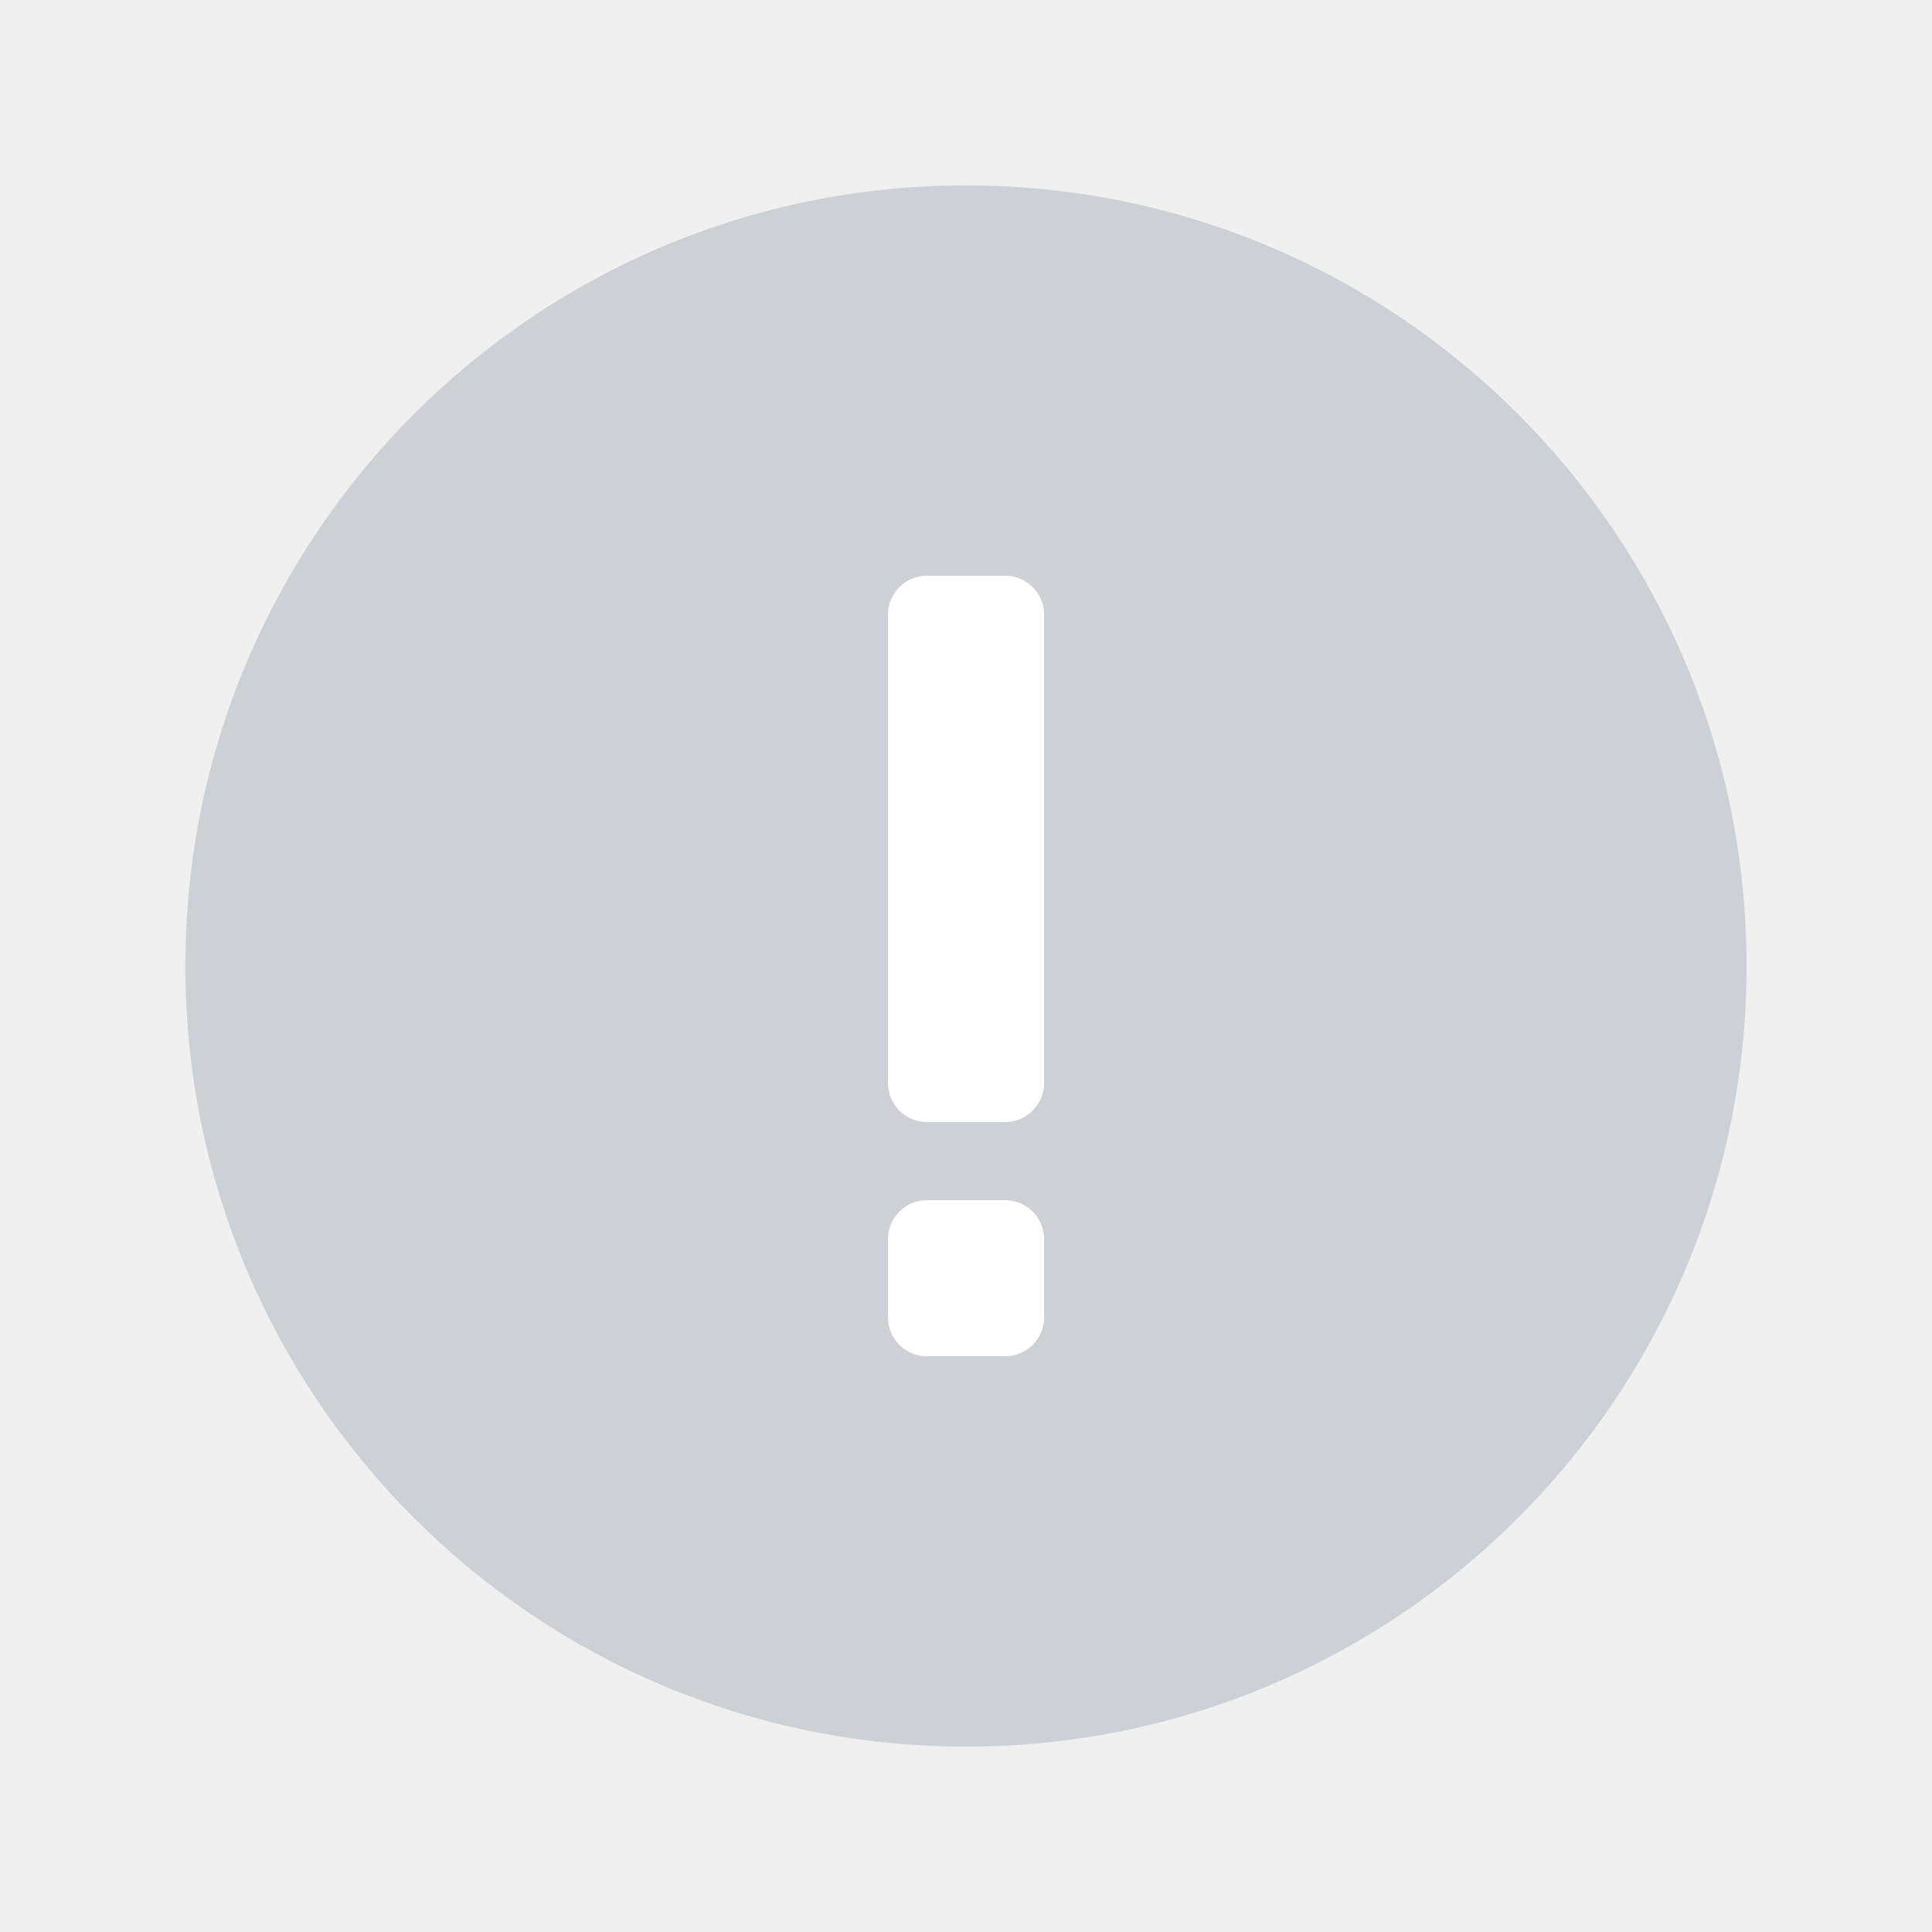
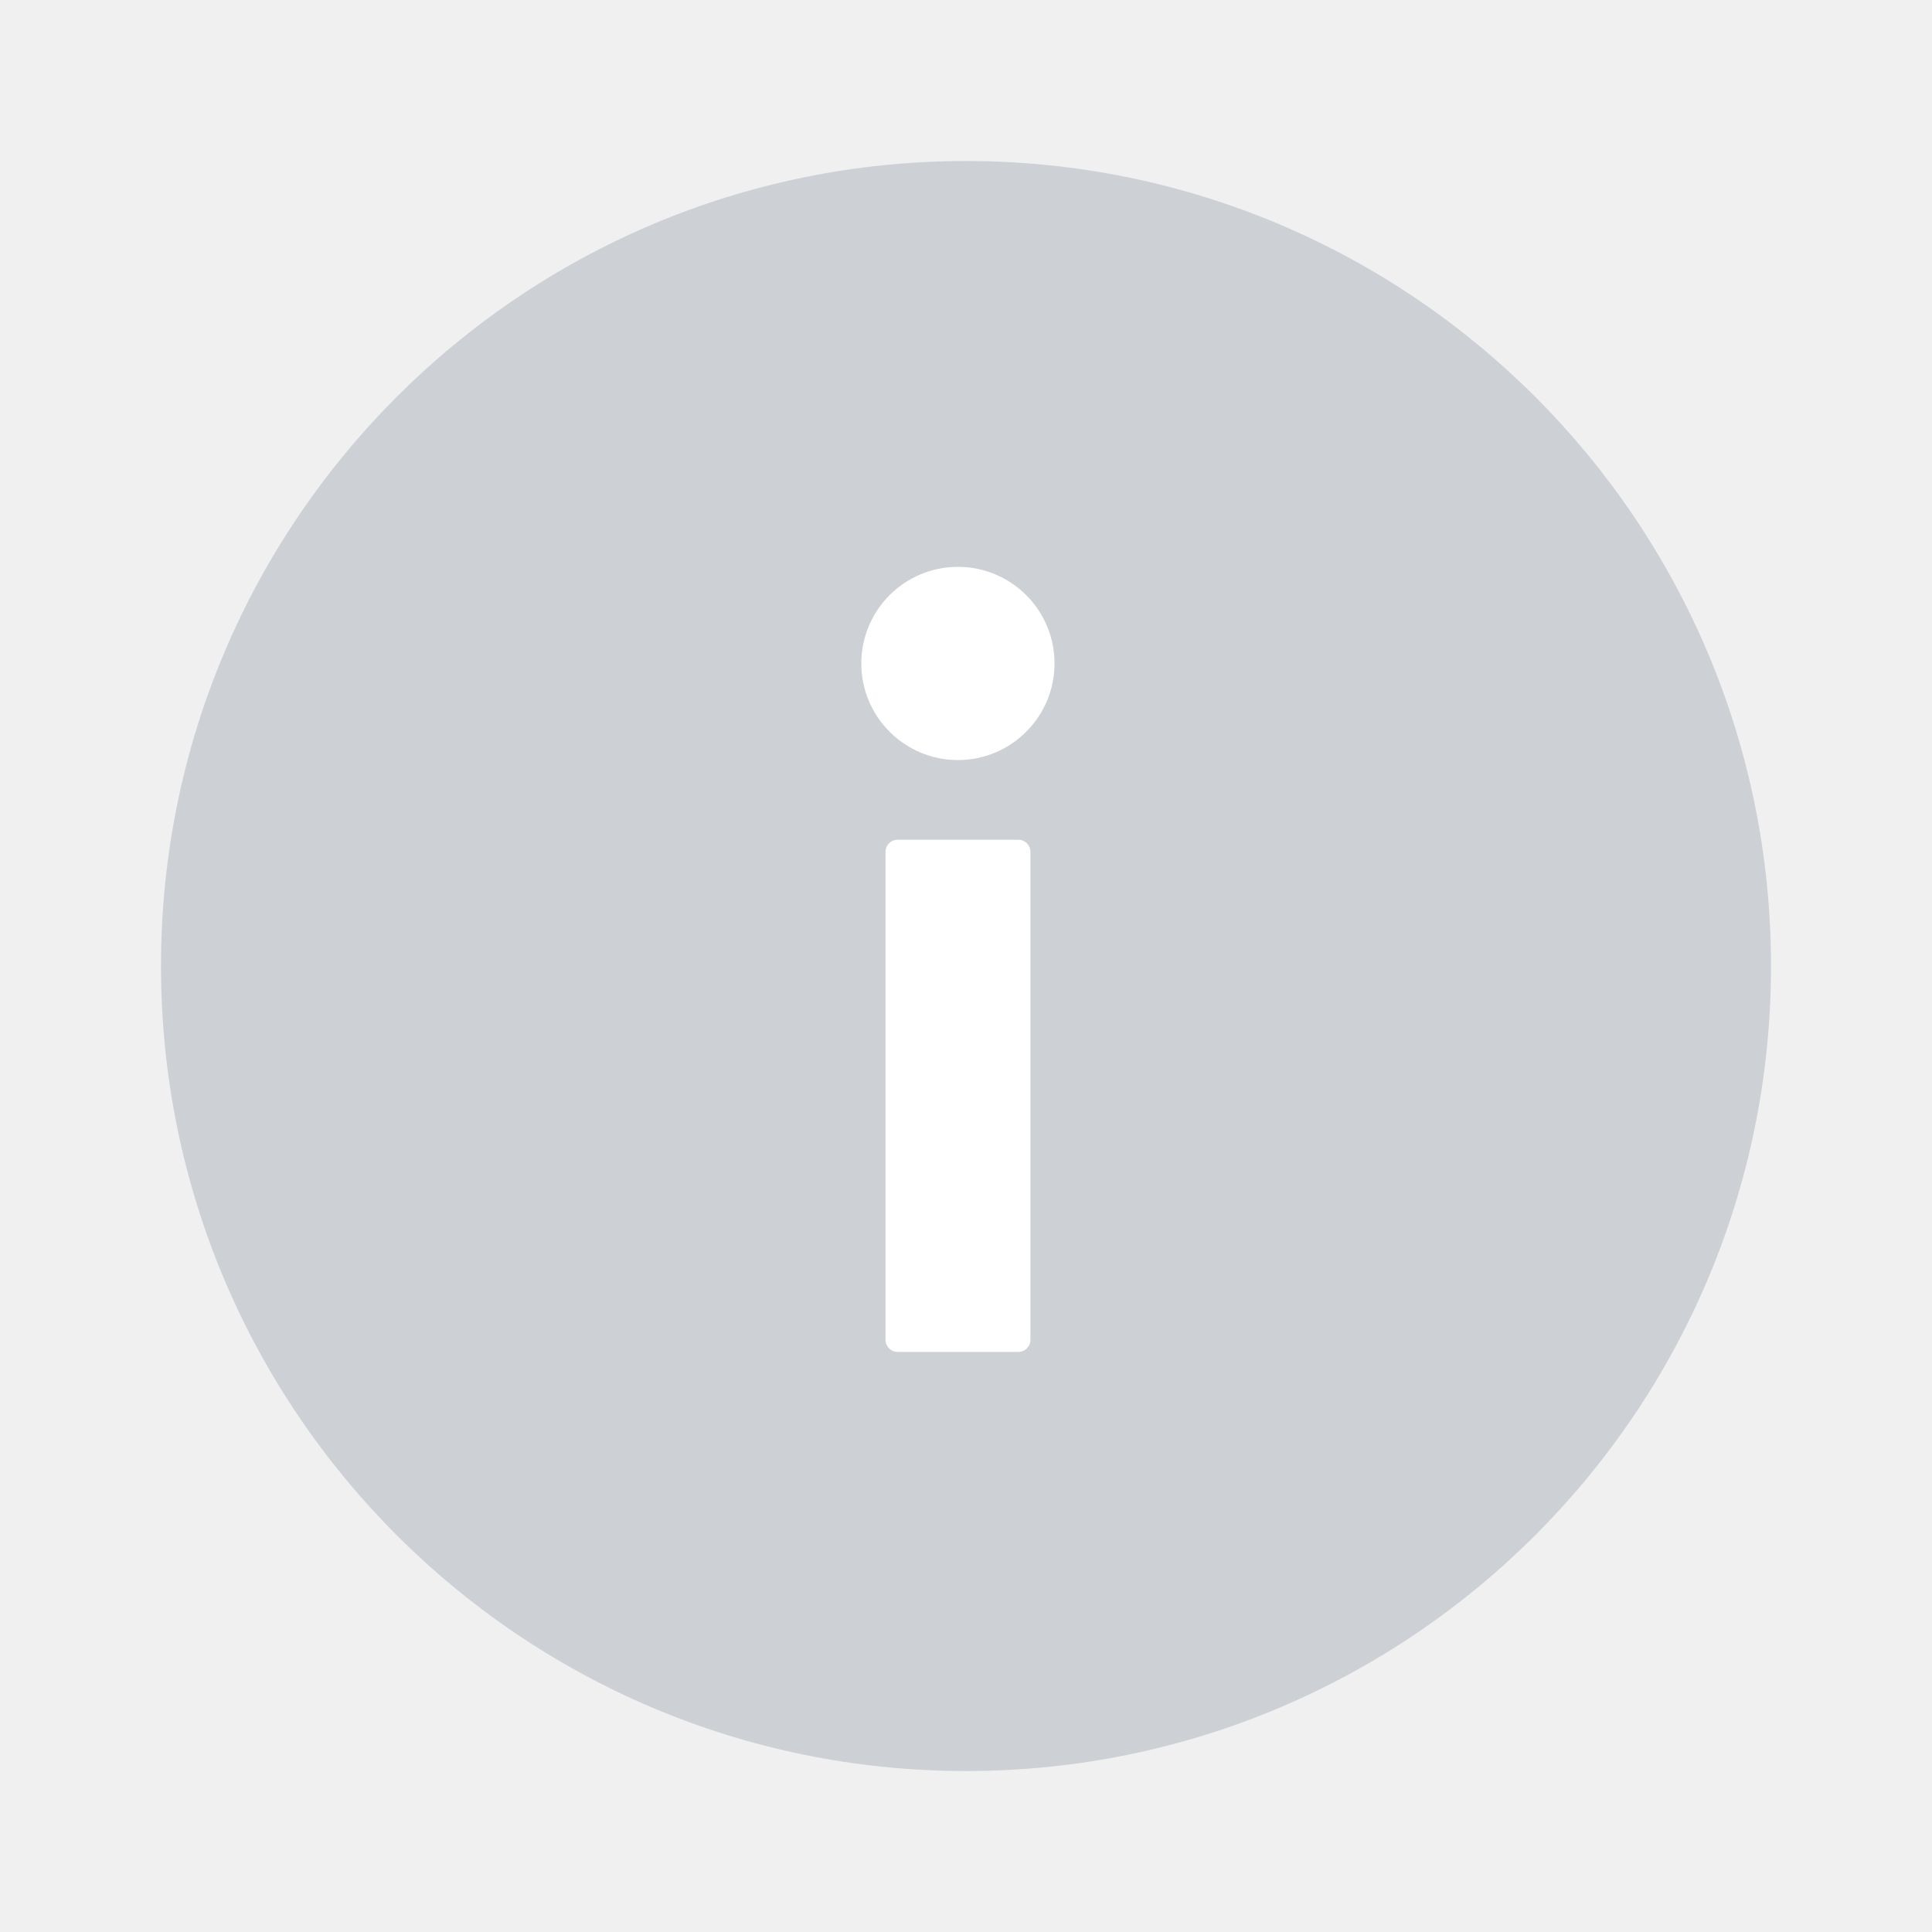
- <svg xmlns="http://www.w3.org/2000/svg" width="33" height="33" viewBox="0 0 33 33" fill="none">
-   <rect x="29.833" y="3.167" width="26.667" height="26.667" rx="13.333" transform="rotate(90 29.8333 3.16675)" fill="#CDD1D5" />
-   <rect x="15.167" y="9.833" width="2.667" height="9.333" rx="0.667" fill="white" />
-   <rect x="15.167" y="20.5" width="2.667" height="2.667" rx="0.667" fill="white" />
+ <svg xmlns="http://www.w3.org/2000/svg" width="32" height="32" viewBox="0 0 32 32" fill="none">
+   <g clip-path="url(#clip0_18115_593153)">
+     <rect width="26.667" height="26.667" rx="13.333" transform="matrix(1 0 0 -1 2.6665 29.334)" fill="#CDD1D5" />
+     <path d="M15.866 12.589C16.749 12.589 17.466 11.872 17.466 10.989C17.466 10.105 16.749 9.389 15.866 9.389C14.982 9.389 14.266 10.105 14.266 10.989C14.266 11.872 14.982 12.589 15.866 12.589Z" fill="white" />
+     <path d="M14.867 13.909C14.756 13.909 14.667 13.998 14.667 14.109V15.509V20.792V22.192C14.667 22.303 14.756 22.392 14.867 22.392H16.867C16.977 22.392 17.067 22.303 17.067 22.192V20.792V14.109C17.067 13.998 16.977 13.909 16.867 13.909H14.867Z" fill="white" />
+   </g>
+   <defs>
+     <clipPath id="clip0_18115_593153">
+       <rect width="32" height="32" fill="white" />
+     </clipPath>
+   </defs>
</svg>
